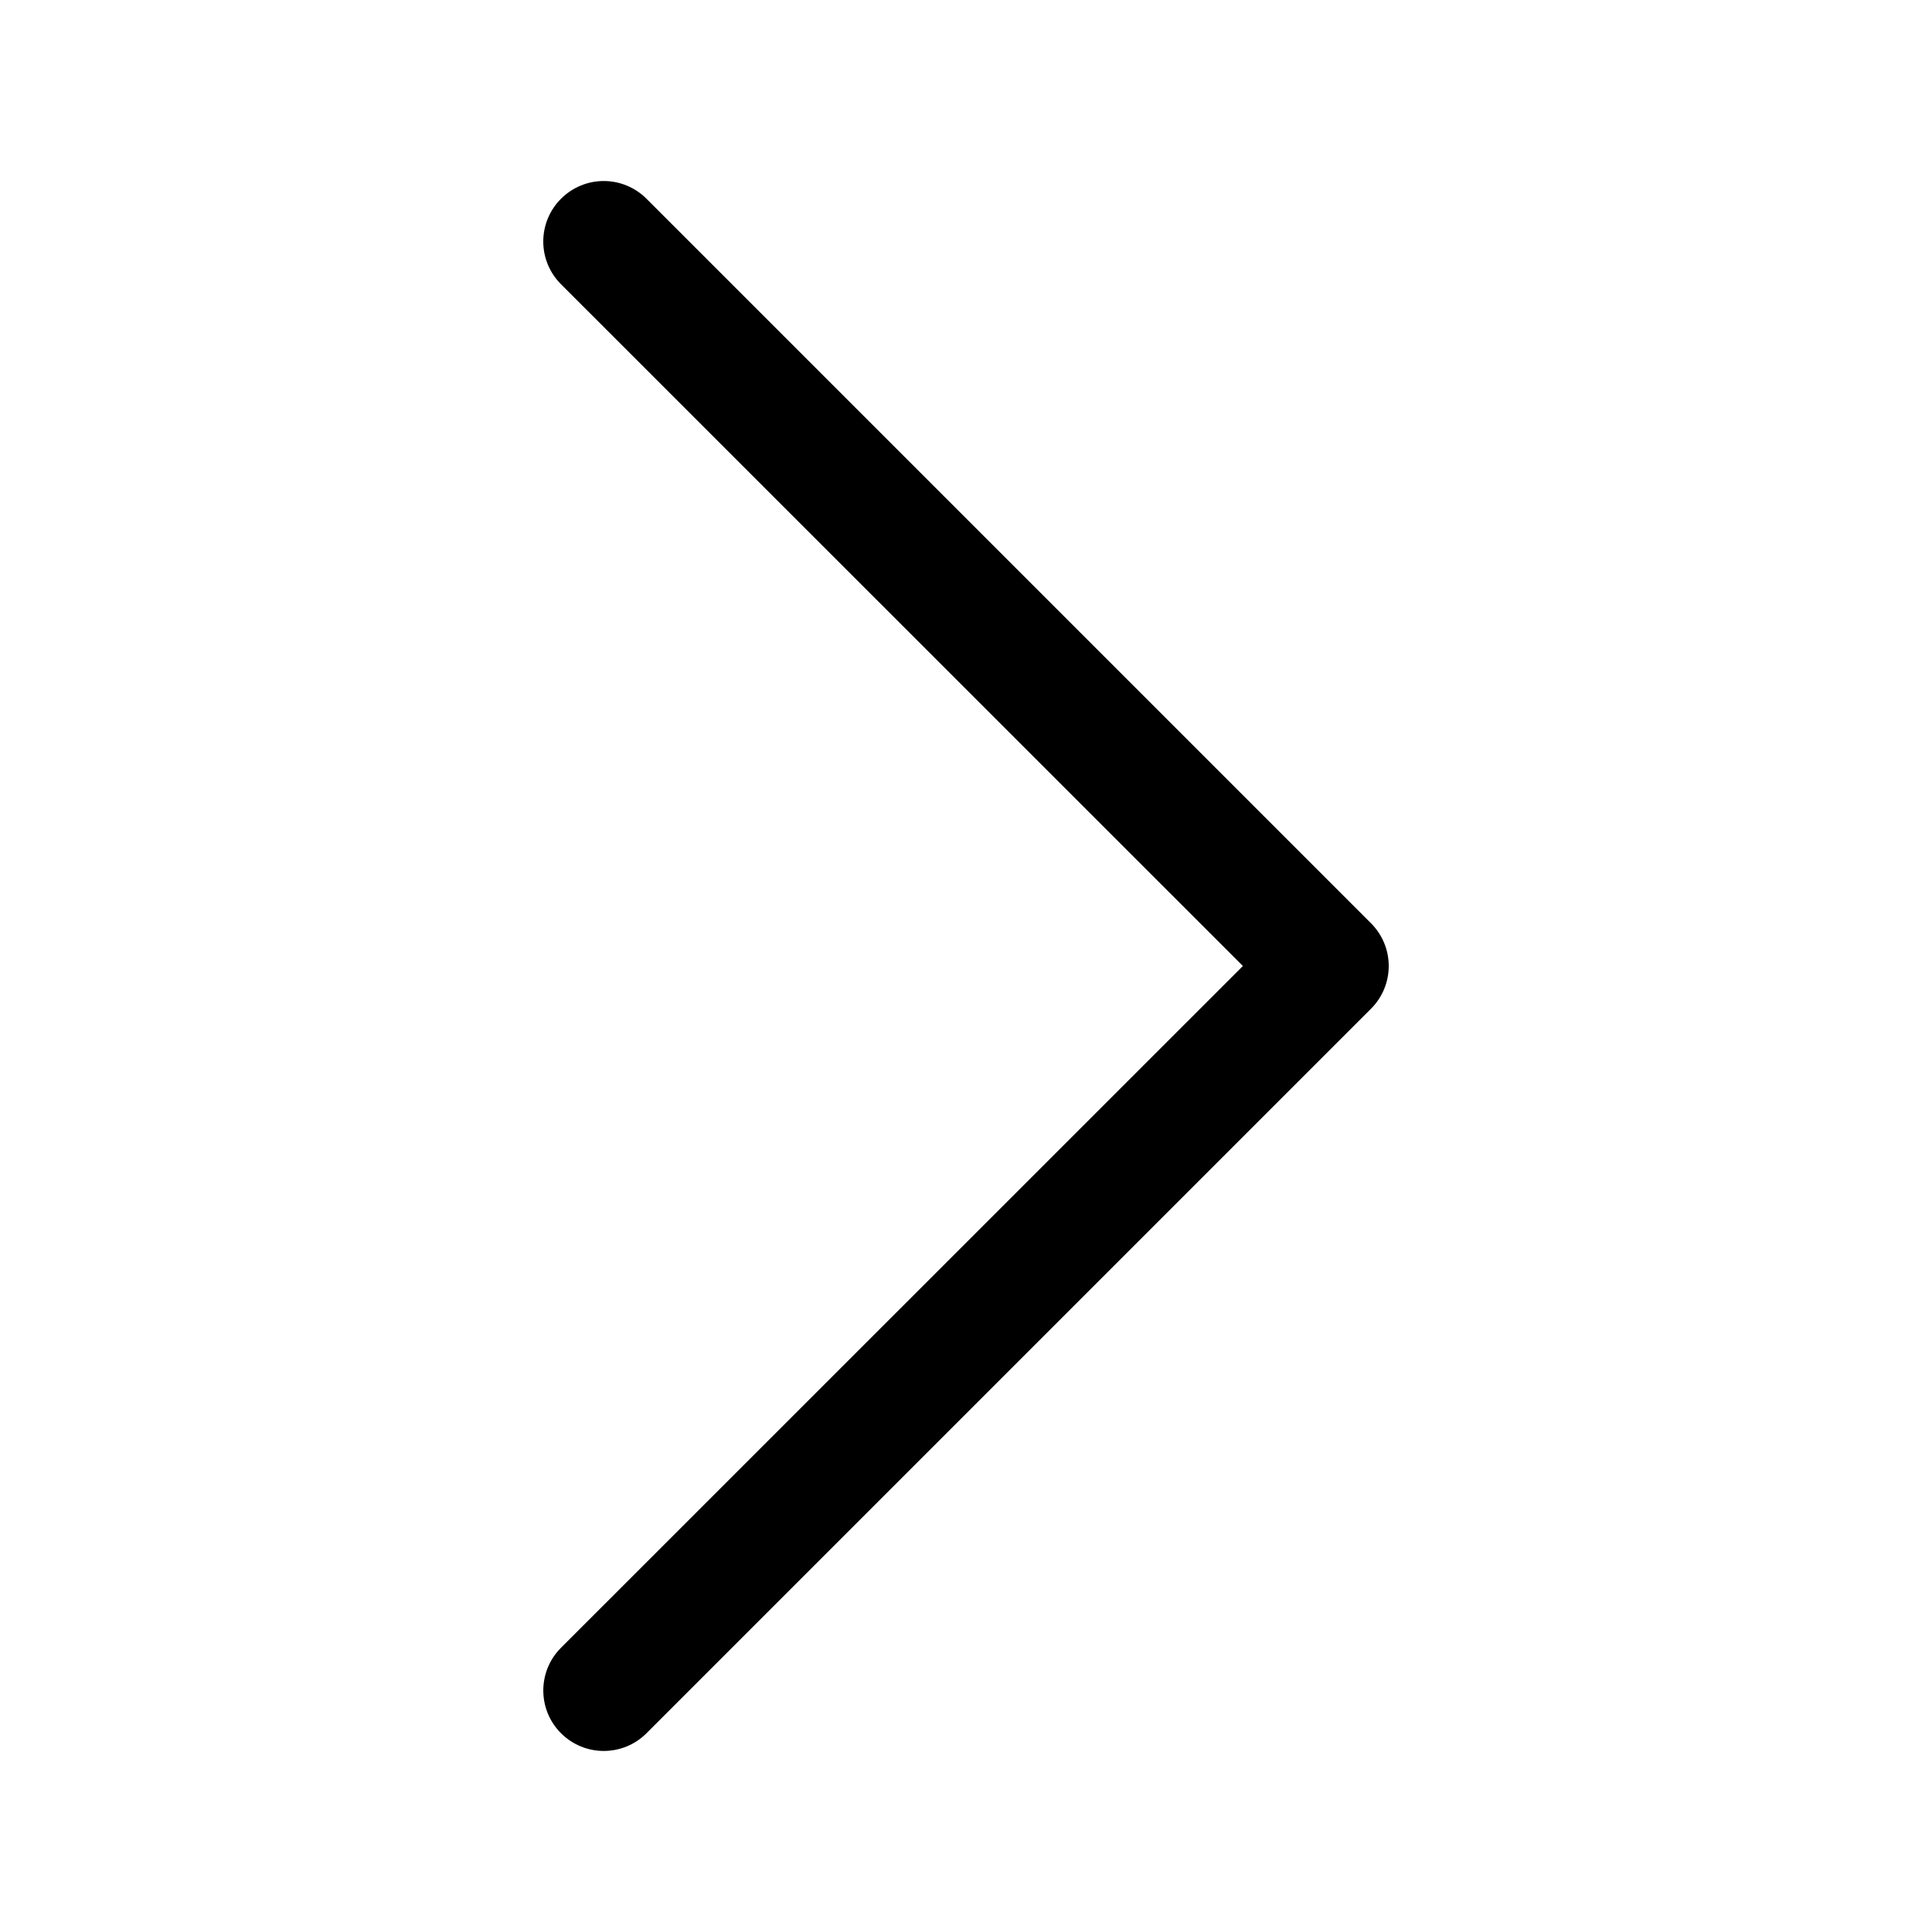
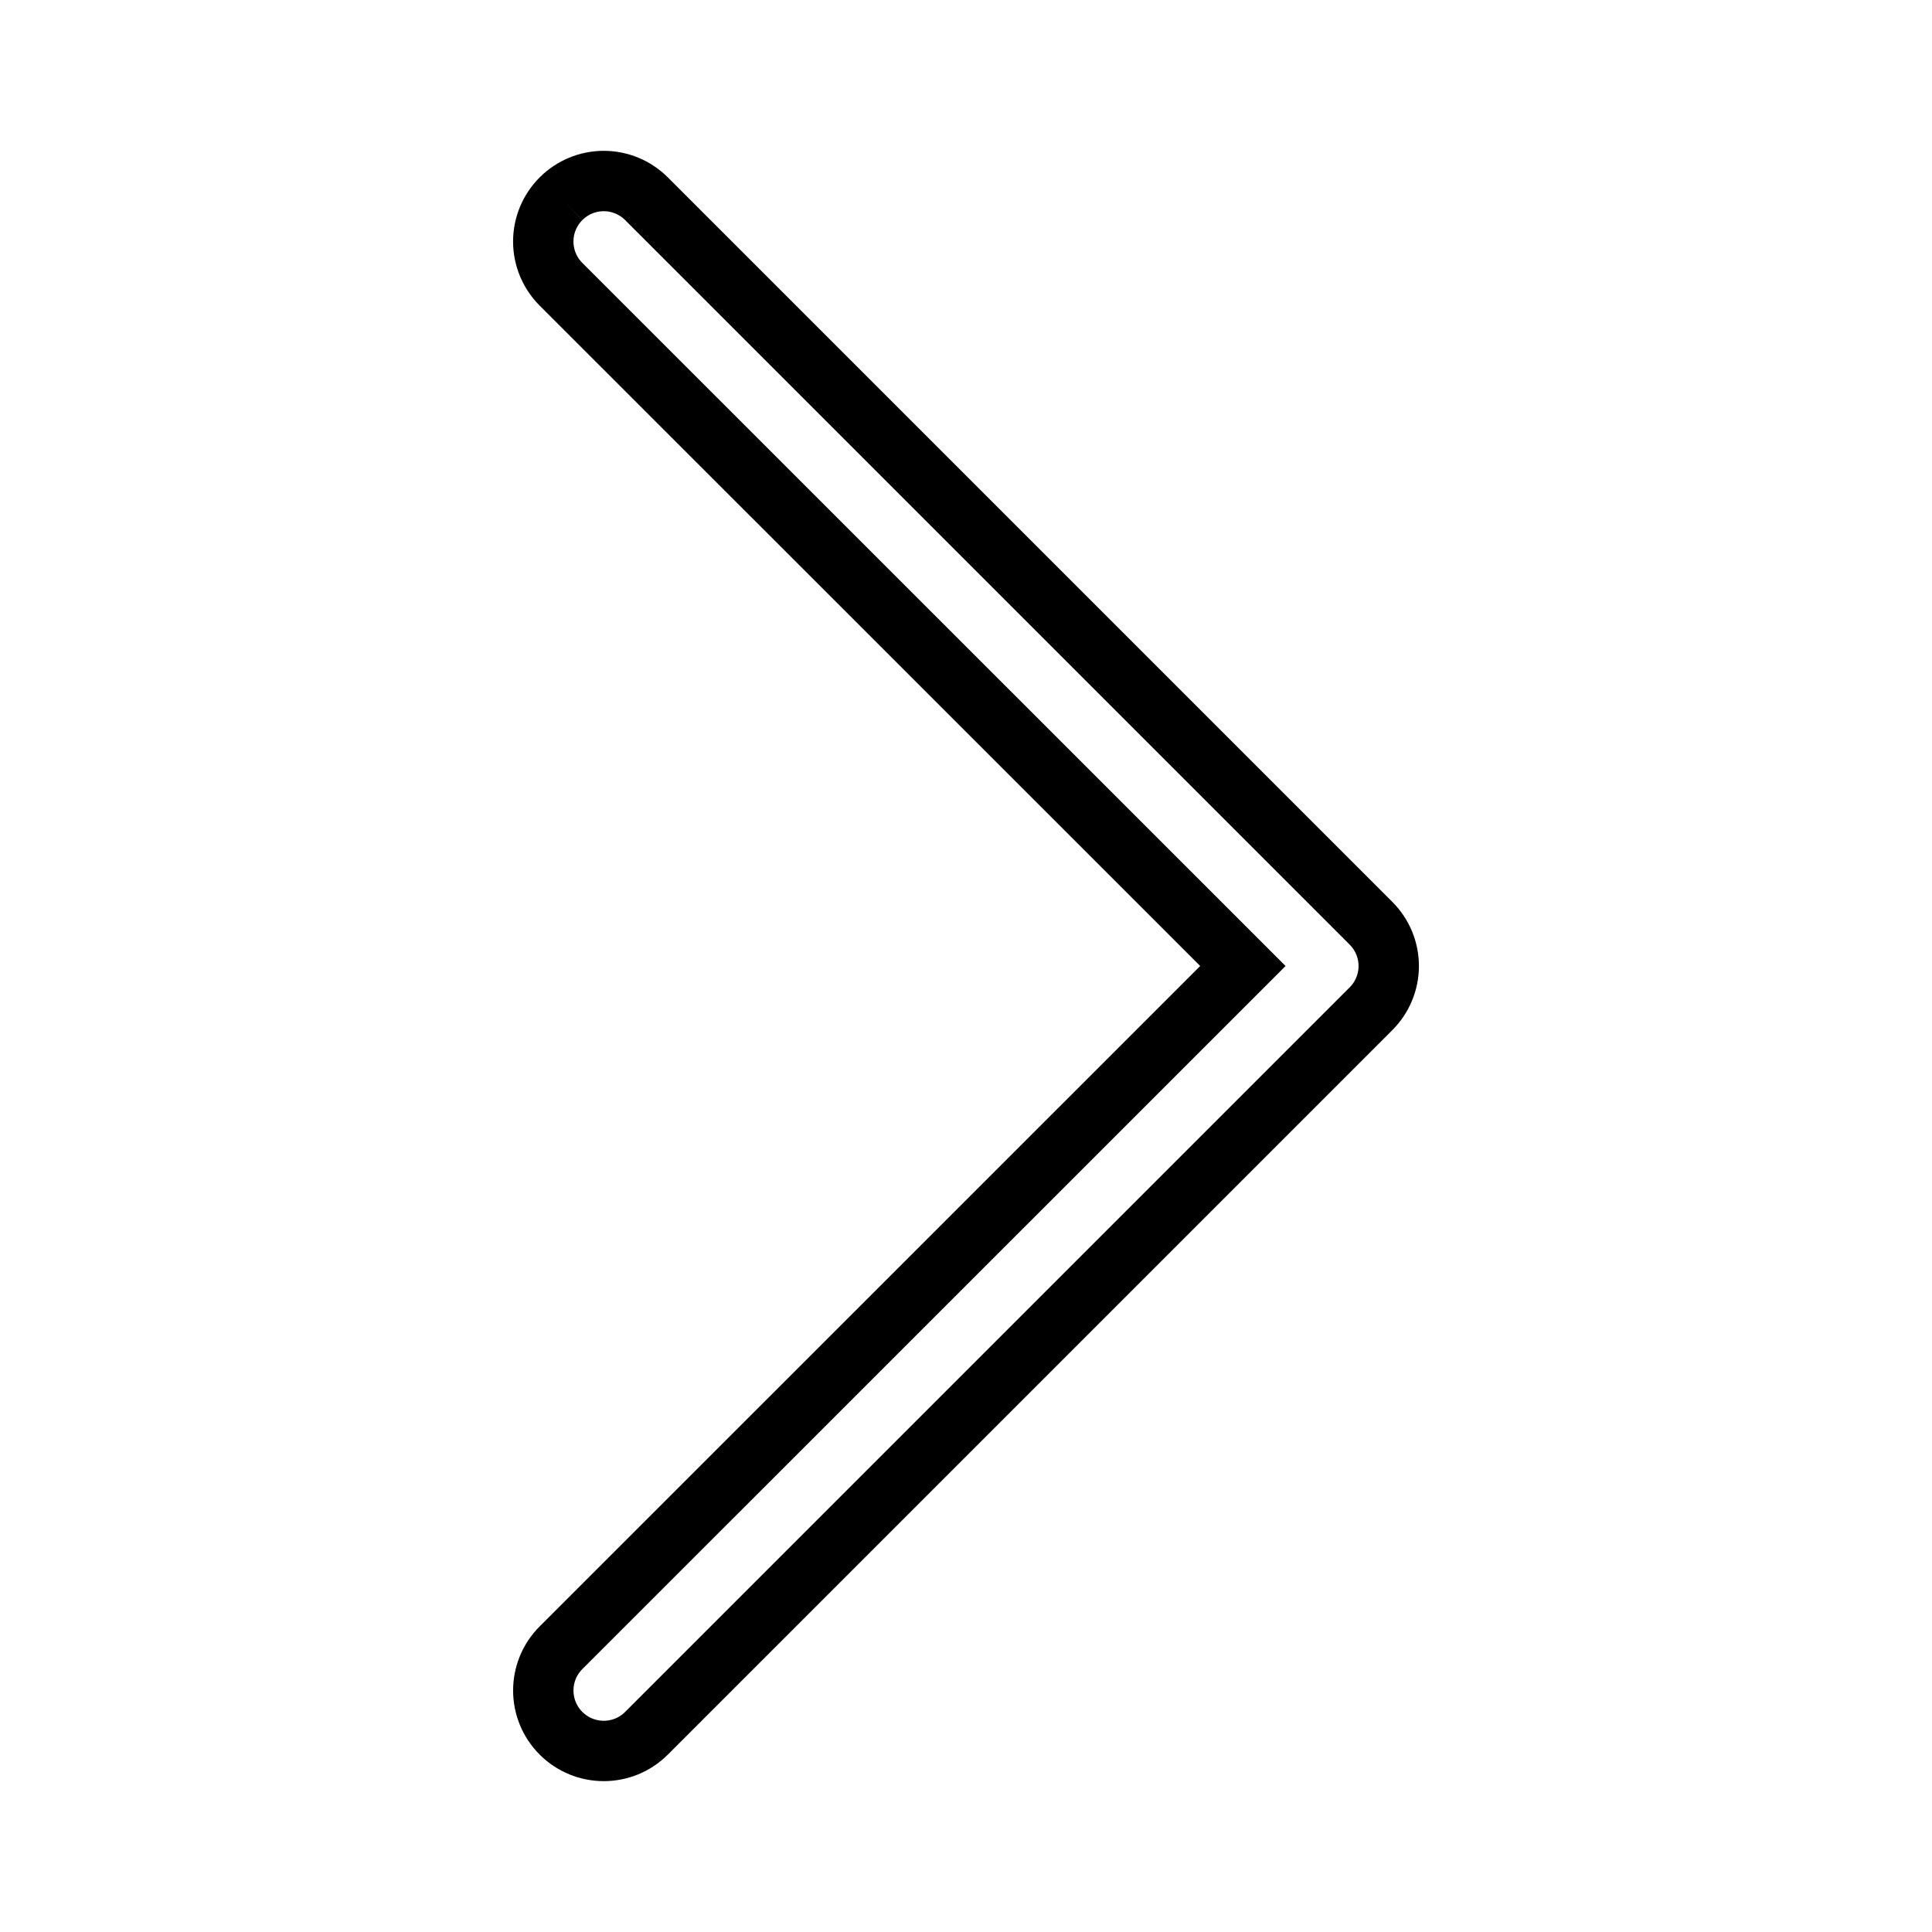
- <svg xmlns="http://www.w3.org/2000/svg" width="16" height="16" fill="currentColor" class="bi bi-chevron-right" viewBox="0 0 16 16">
+ <svg xmlns="http://www.w3.org/2000/svg" width="16" height="16" stroke="currentColor" stroke-width="0.5" fill="none" class="bi bi-chevron-right" viewBox="0 0 16 16">
  <path fill-rule="evenodd" d="M4.646 1.646a.5.5 0 0 1 .708 0l6 6a.5.5 0 0 1 0 .708l-6 6a.5.5 0 0 1-.708-.708L10.293 8 4.646 2.354a.5.5 0 0 1 0-.708" />
</svg>
